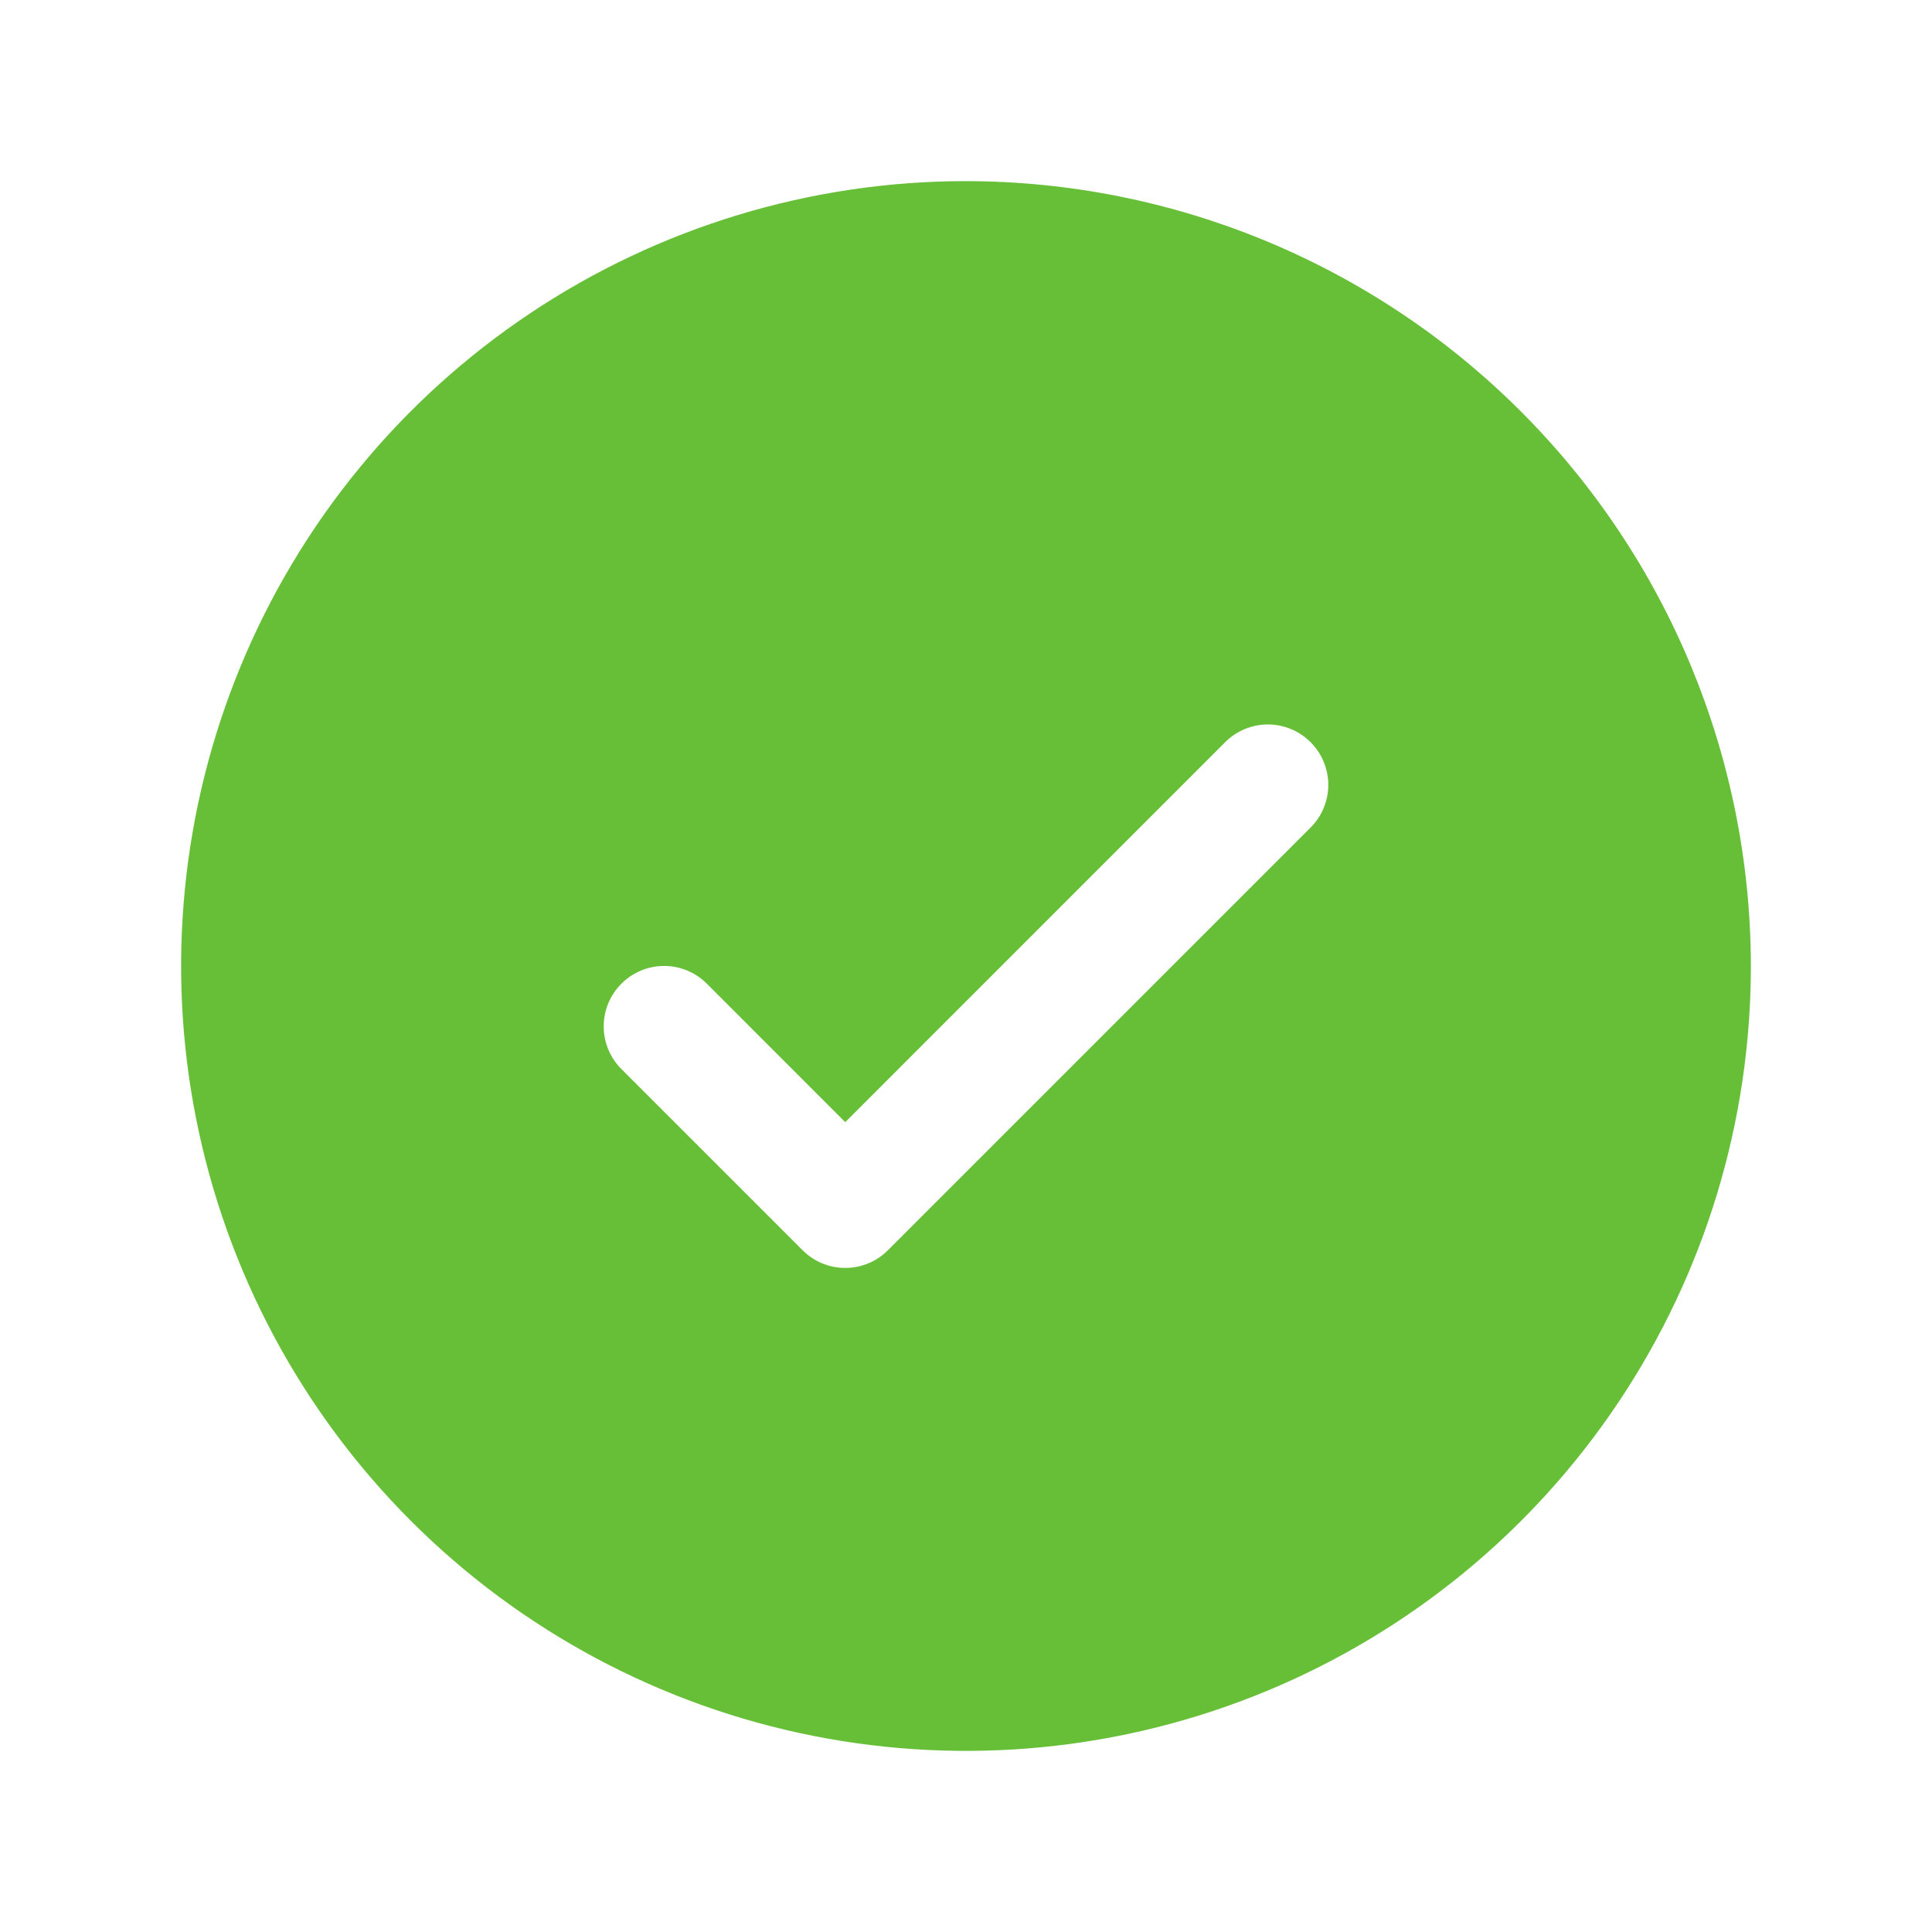
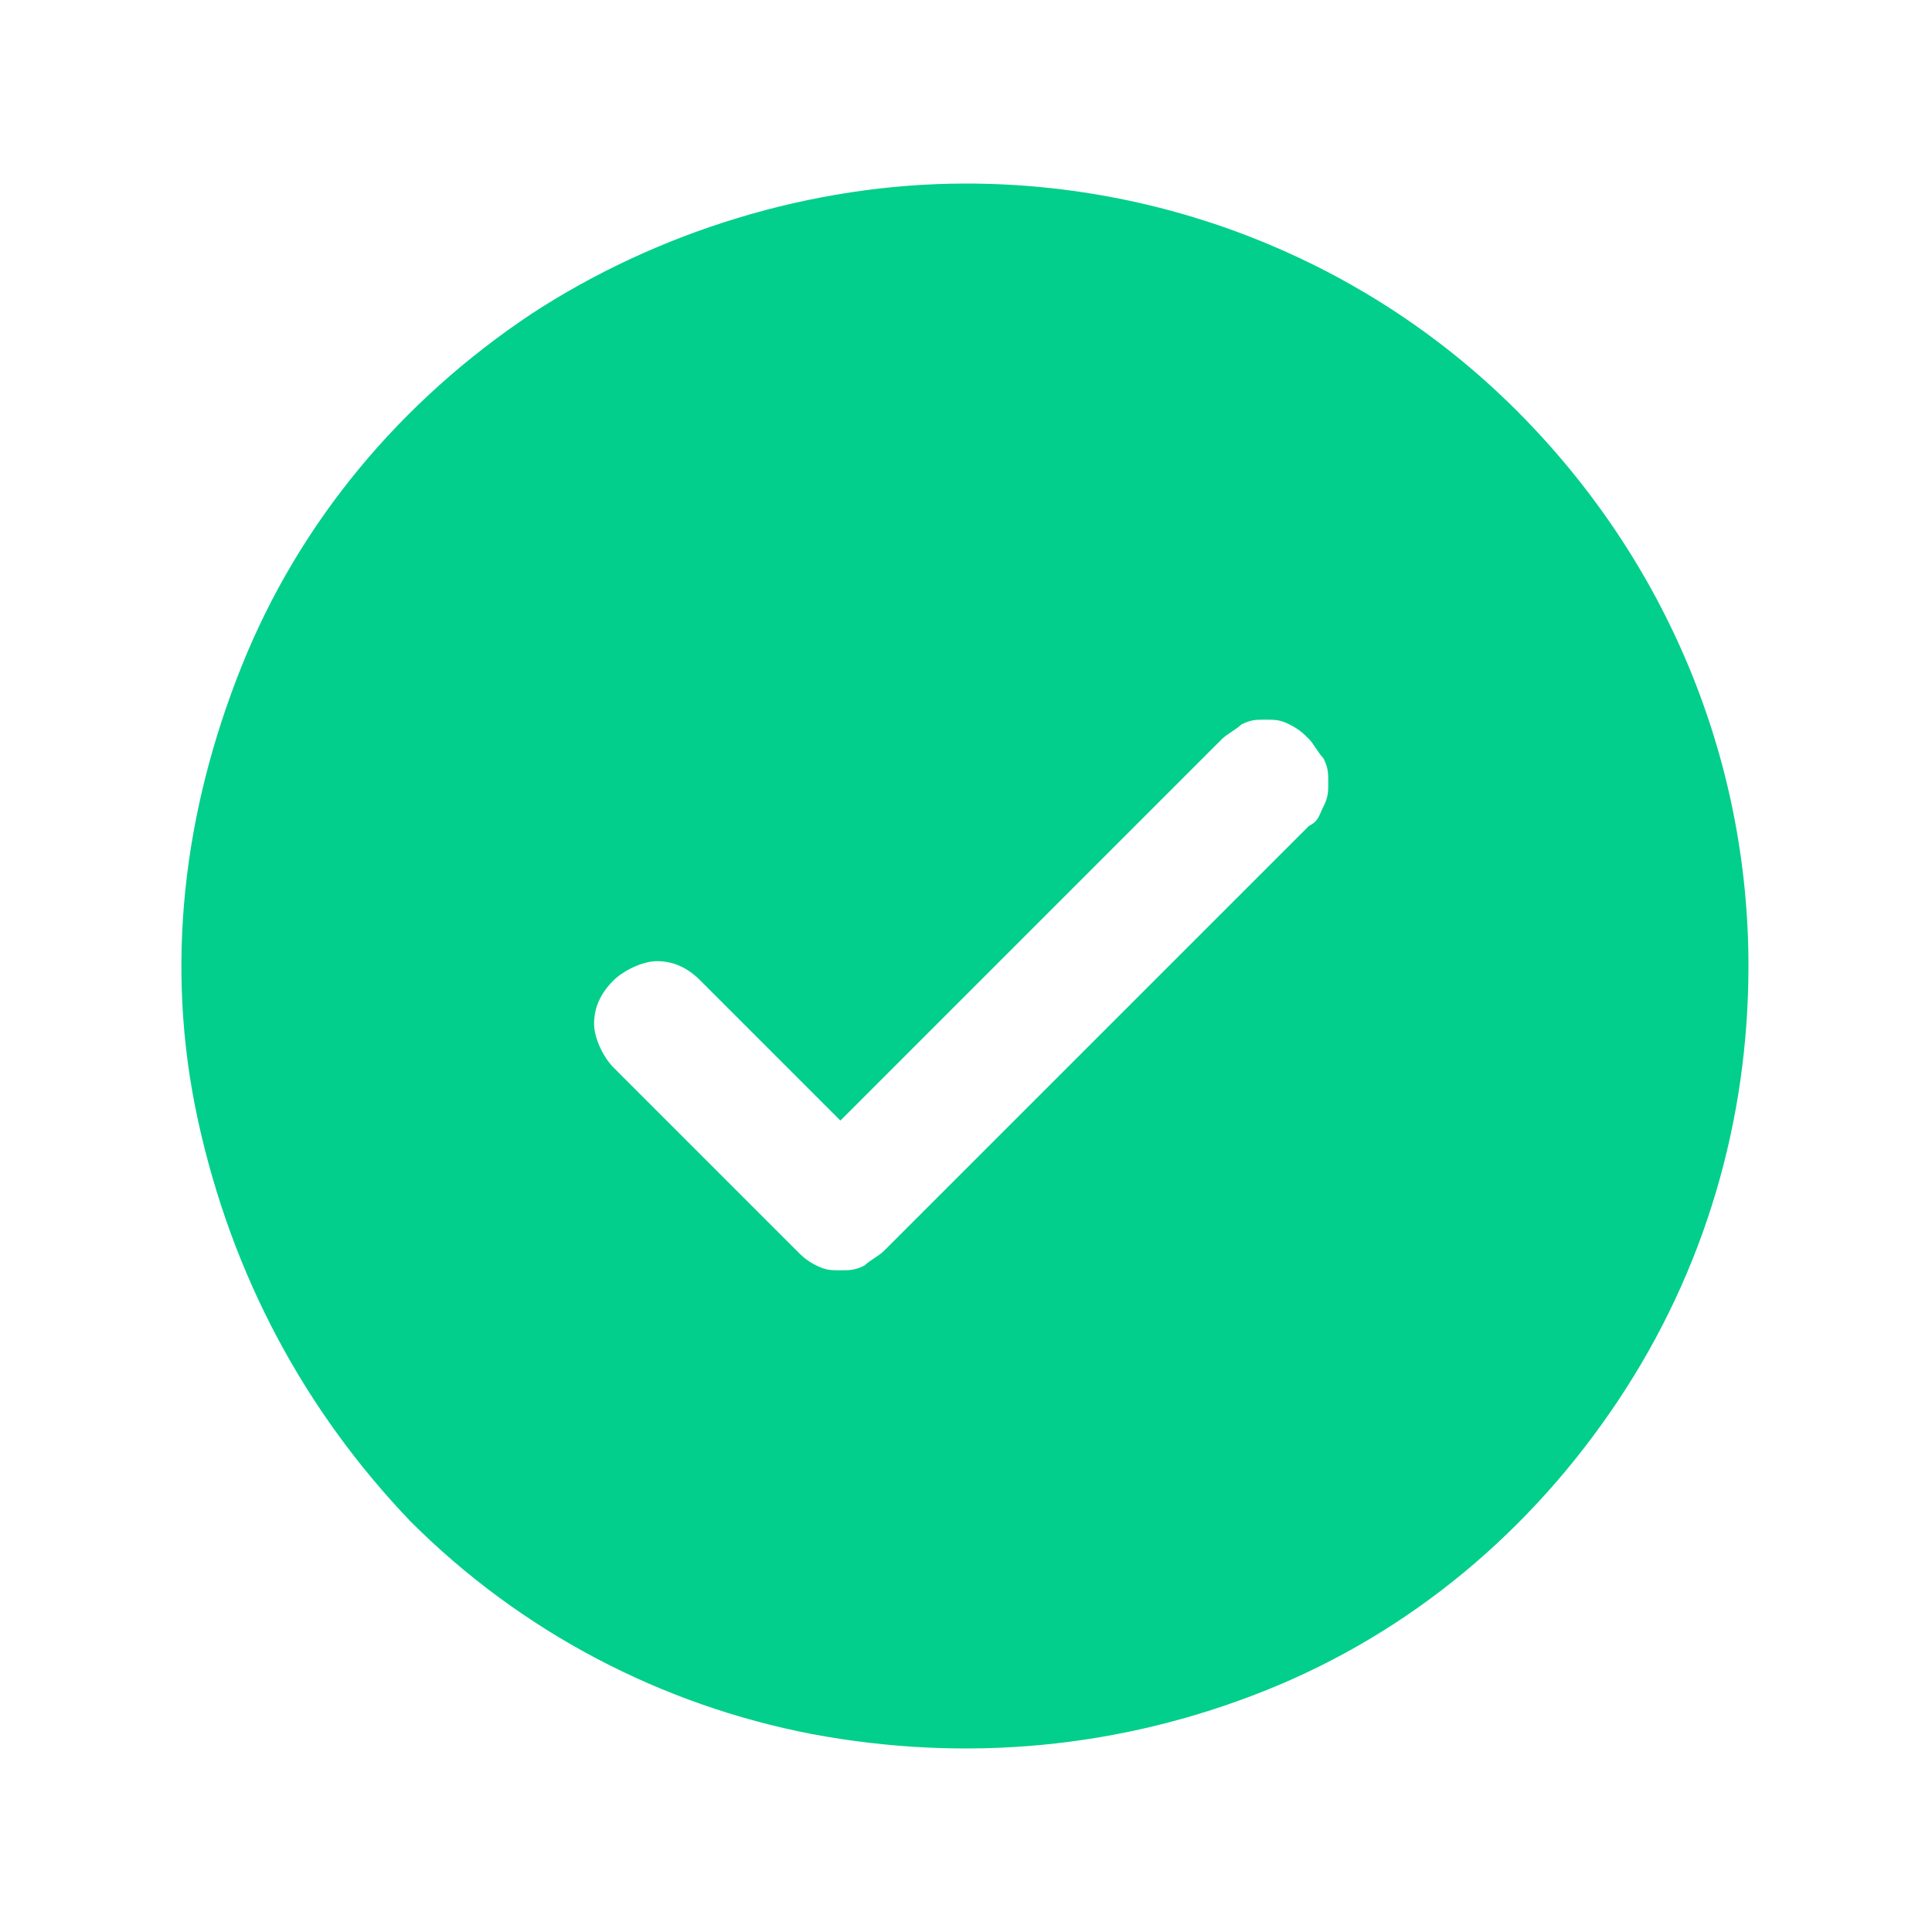
- <svg xmlns="http://www.w3.org/2000/svg" width="40" height="40" viewBox="0 0 40 40" fill="none">
+ <svg xmlns="http://www.w3.org/2000/svg" version="1.1" id="Capa_1" x="0px" y="0px" viewBox="0 0 40 40" style="enable-background:new 0 0 40 40;" xml:space="preserve">
+   <style type="text/css">
+ 	.st0{fill:#02CF8B;}
+ </style>
  <g id="CheckCircle">
-     <path id="Vector" d="M20 3.75C16.786 3.75 13.644 4.703 10.972 6.489C8.3 8.274 6.217 10.812 4.987 13.781C3.757 16.751 3.435 20.018 4.062 23.17C4.689 26.322 6.237 29.218 8.51 31.491C10.782 33.763 13.678 35.311 16.83 35.938C19.982 36.565 23.249 36.243 26.219 35.013C29.188 33.783 31.726 31.7 33.511 29.028C35.297 26.356 36.25 23.214 36.25 20C36.245 15.692 34.532 11.561 31.485 8.515C28.439 5.468 24.308 3.755 20 3.75ZM27.134 17.134L18.384 25.884C18.268 26.001 18.13 26.093 17.979 26.156C17.827 26.219 17.664 26.251 17.5 26.251C17.336 26.251 17.173 26.219 17.021 26.156C16.87 26.093 16.732 26.001 16.616 25.884L12.866 22.134C12.631 21.9 12.499 21.582 12.499 21.25C12.499 20.918 12.631 20.6 12.866 20.366C13.1 20.131 13.418 19.999 13.75 19.999C14.082 19.999 14.4 20.131 14.634 20.366L17.5 23.233L25.366 15.366C25.482 15.249 25.62 15.157 25.771 15.095C25.923 15.032 26.086 14.999 26.25 14.999C26.414 14.999 26.577 15.032 26.729 15.095C26.88 15.157 27.018 15.249 27.134 15.366C27.25 15.482 27.343 15.62 27.405 15.771C27.468 15.923 27.501 16.086 27.501 16.25C27.501 16.414 27.468 16.577 27.405 16.729C27.343 16.88 27.25 17.018 27.134 17.134Z" fill="#67BF38" />
+     <path id="Vector" class="st0" d="M20,3.8c-3.2,0-6.4,1-9,2.7c-2.7,1.8-4.8,4.3-6,7.3S3.4,20,4.1,23.2s2.2,6,4.4,8.3   c2.3,2.3,5.2,3.8,8.3,4.4c3.2,0.6,6.4,0.3,9.4-0.9s5.5-3.3,7.3-6c1.8-2.7,2.7-5.8,2.7-9c0-4.3-1.7-8.4-4.8-11.5   C28.4,5.5,24.3,3.8,20,3.8z M27.1,17.1l-8.8,8.8c-0.1,0.1-0.3,0.2-0.4,0.3c-0.2,0.1-0.3,0.1-0.5,0.1s-0.3,0-0.5-0.1   s-0.3-0.2-0.4-0.3l-3.8-3.8c-0.2-0.2-0.4-0.6-0.4-0.9s0.1-0.6,0.4-0.9c0.2-0.2,0.6-0.4,0.9-0.4s0.6,0.1,0.9,0.4l2.9,2.9l7.9-7.9   c0.1-0.1,0.3-0.2,0.4-0.3c0.2-0.1,0.3-0.1,0.5-0.1s0.3,0,0.5,0.1s0.3,0.2,0.4,0.3s0.2,0.3,0.3,0.4c0.1,0.2,0.1,0.3,0.1,0.5   s0,0.3-0.1,0.5C27.3,16.9,27.3,17,27.1,17.1z" />
  </g>
</svg>
